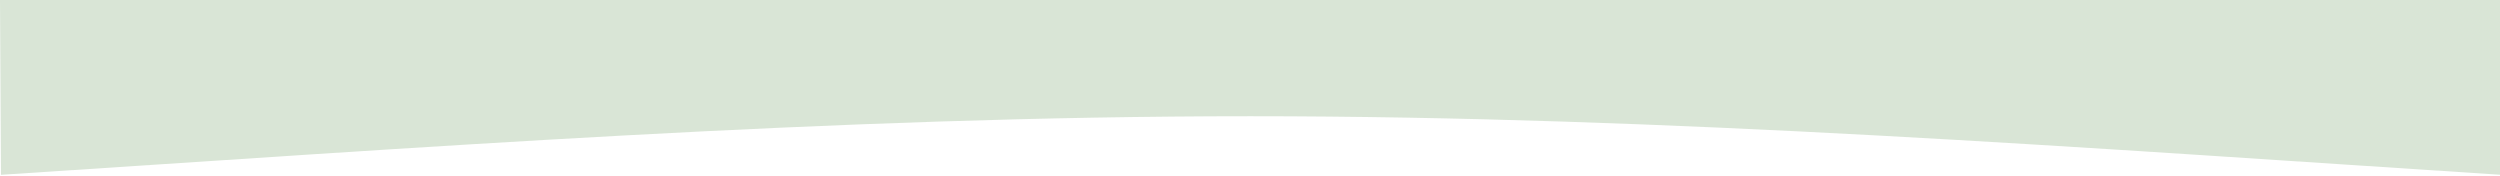
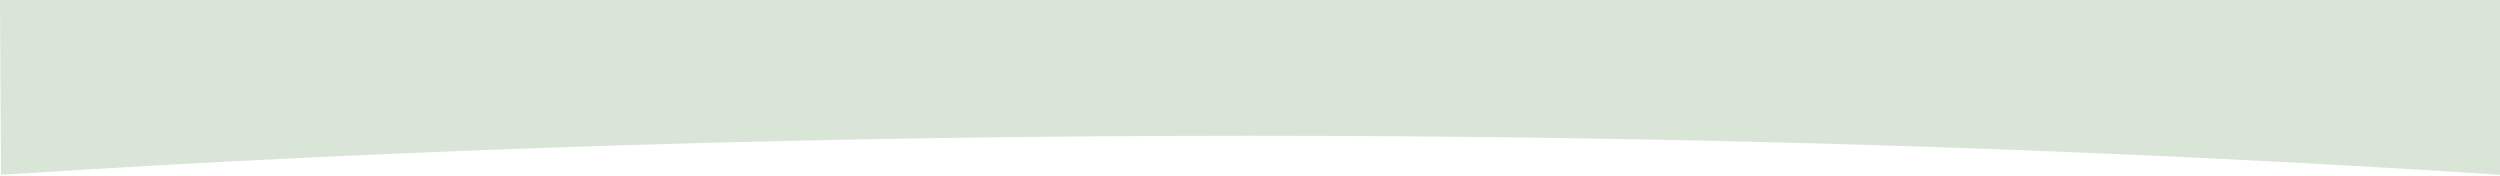
<svg xmlns="http://www.w3.org/2000/svg" version="1.1" id="レイヤー_1" x="0px" y="0px" width="1280px" height="90px" viewBox="0 0 1280 90" enable-background="new 0 0 1280 90" xml:space="preserve">
-   <path fill="#D9E5D6" d="M1280,0C906.655,0,533.31,0,159.964,0C106.643,0,53.321,0,0,0c0.167,29.833,0.333,59.667,0.5,89.5  c212.869-13.8,426.184-29.993,639.625-29.993c213.69,0,427.256,16.199,640.375,29.993C1280.333,59.667,1280.167,29.833,1280,0z" />
+   <path fill="#D9E5D6" d="M1280,0C906.655,0,533.31,0,159.964,0C106.643,0,53.321,0,0,0c0.167,29.833,0.333,59.667,0.5,89.5  c212.869-13.8,426.184-19.993,639.625-19.993c213.69,0,427.256,6.199,640.375,19.993C1280.333,59.667,1280.167,29.833,1280,0z" />
</svg>
